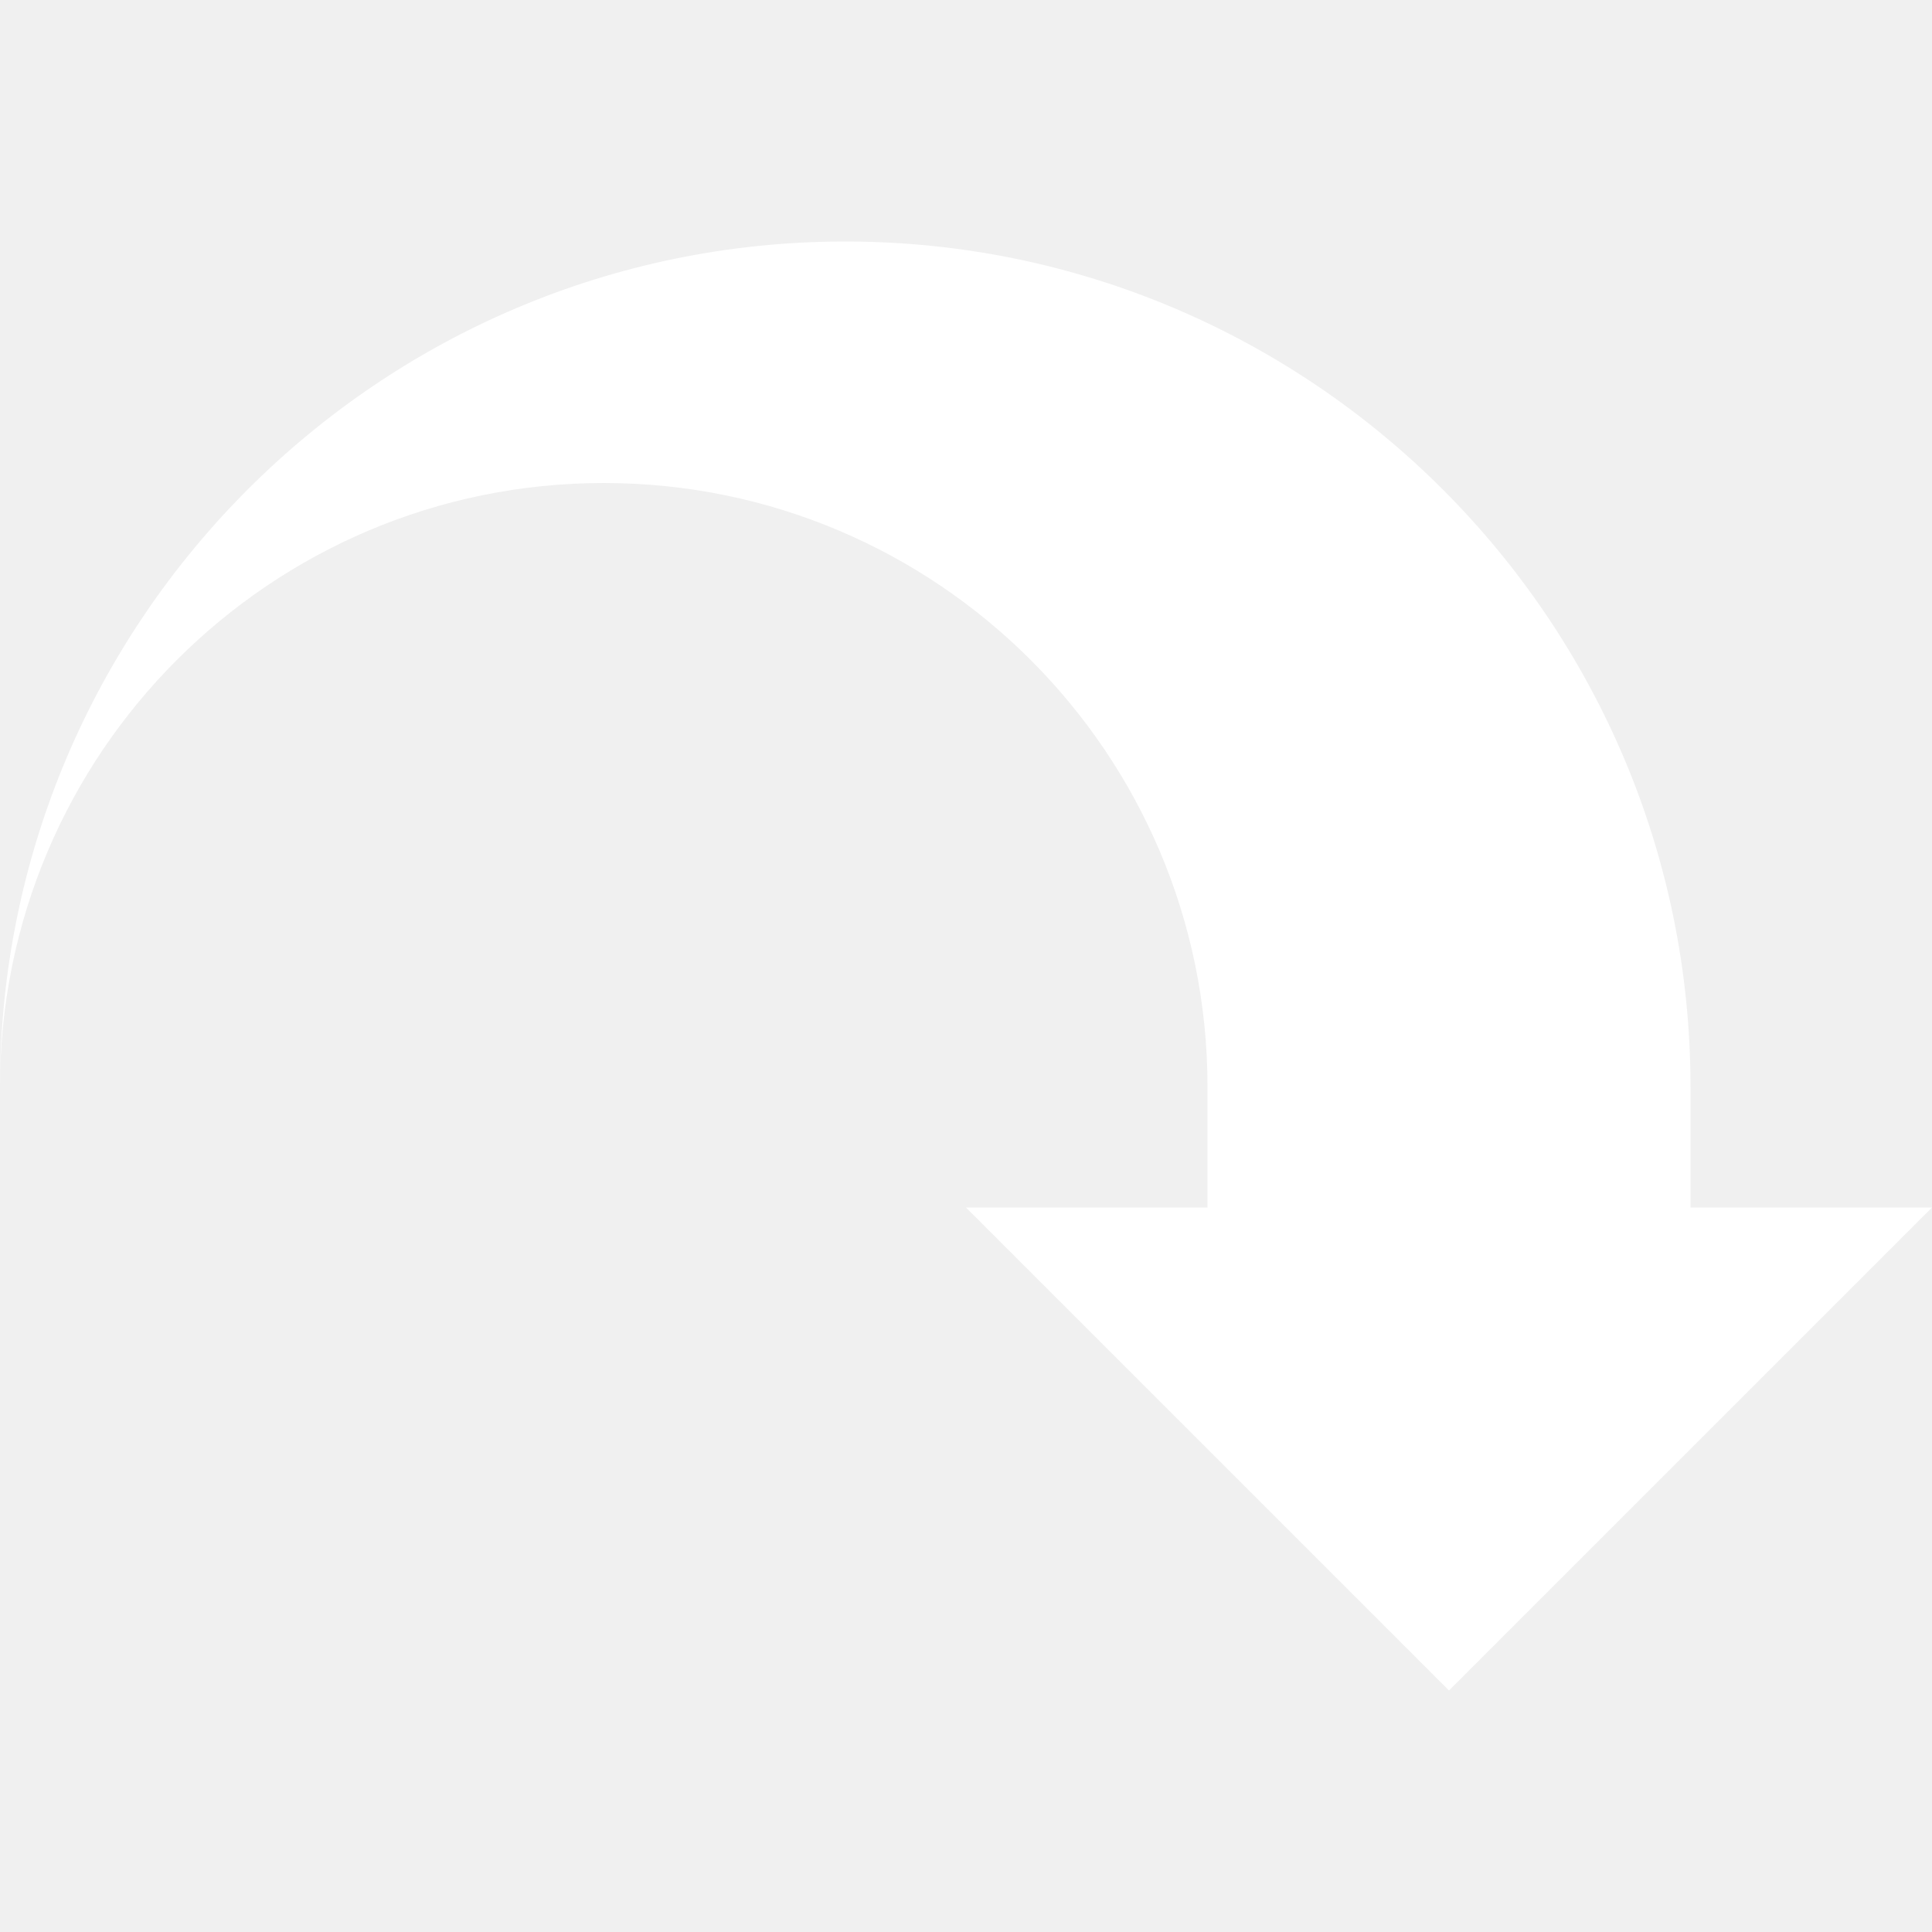
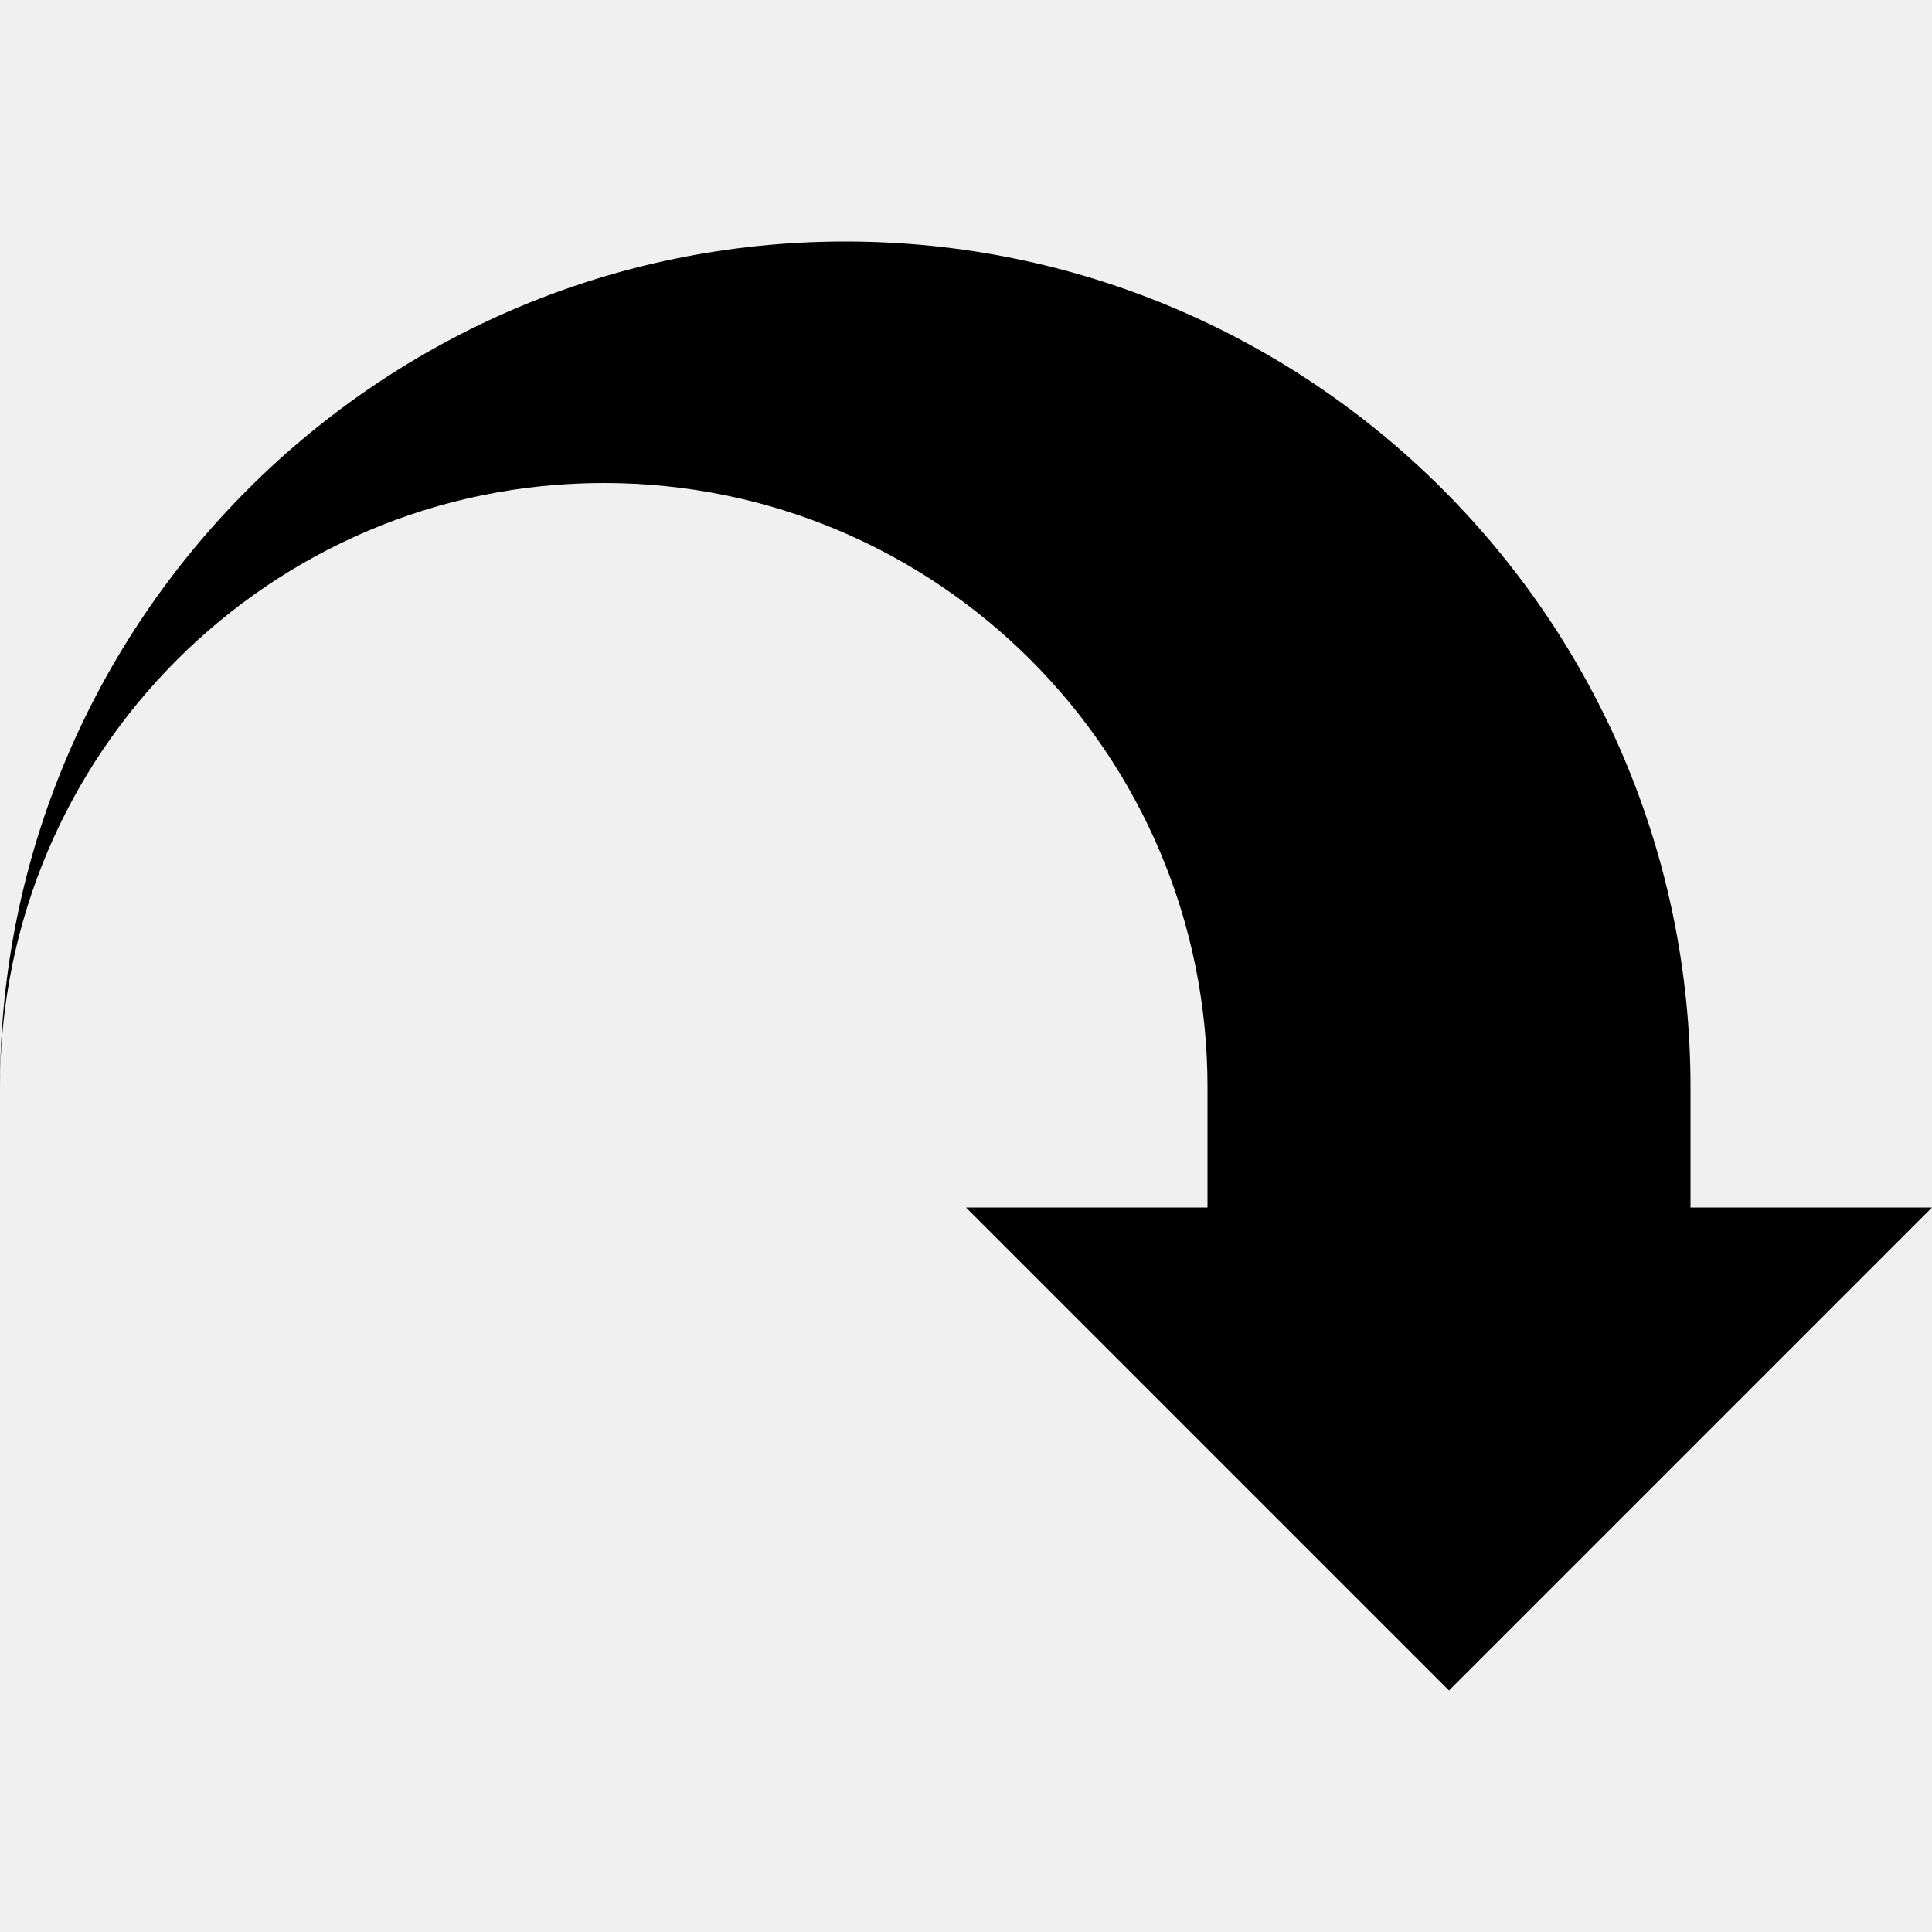
<svg xmlns="http://www.w3.org/2000/svg" width="8" height="8" viewBox="0 0 8 8">
-   <path d="M3.5 0c-1.93 0-3.5 1.57-3.5 3.5 0-1.38 1.12-2.5 2.5-2.5s2.5 1.12 2.5 2.5v.5h-1l2 2 2-2h-1v-.5c0-1.93-1.57-3.5-3.5-3.5z" transform="translate(0 1)" fill="white" />
+   <path d="M3.5 0c-1.93 0-3.5 1.57-3.5 3.5 0-1.38 1.12-2.5 2.5-2.5s2.5 1.12 2.5 2.5v.5h-1l2 2 2-2h-1v-.5c0-1.93-1.57-3.5-3.5-3.5z" transform="translate(0 1)" />
</svg>
